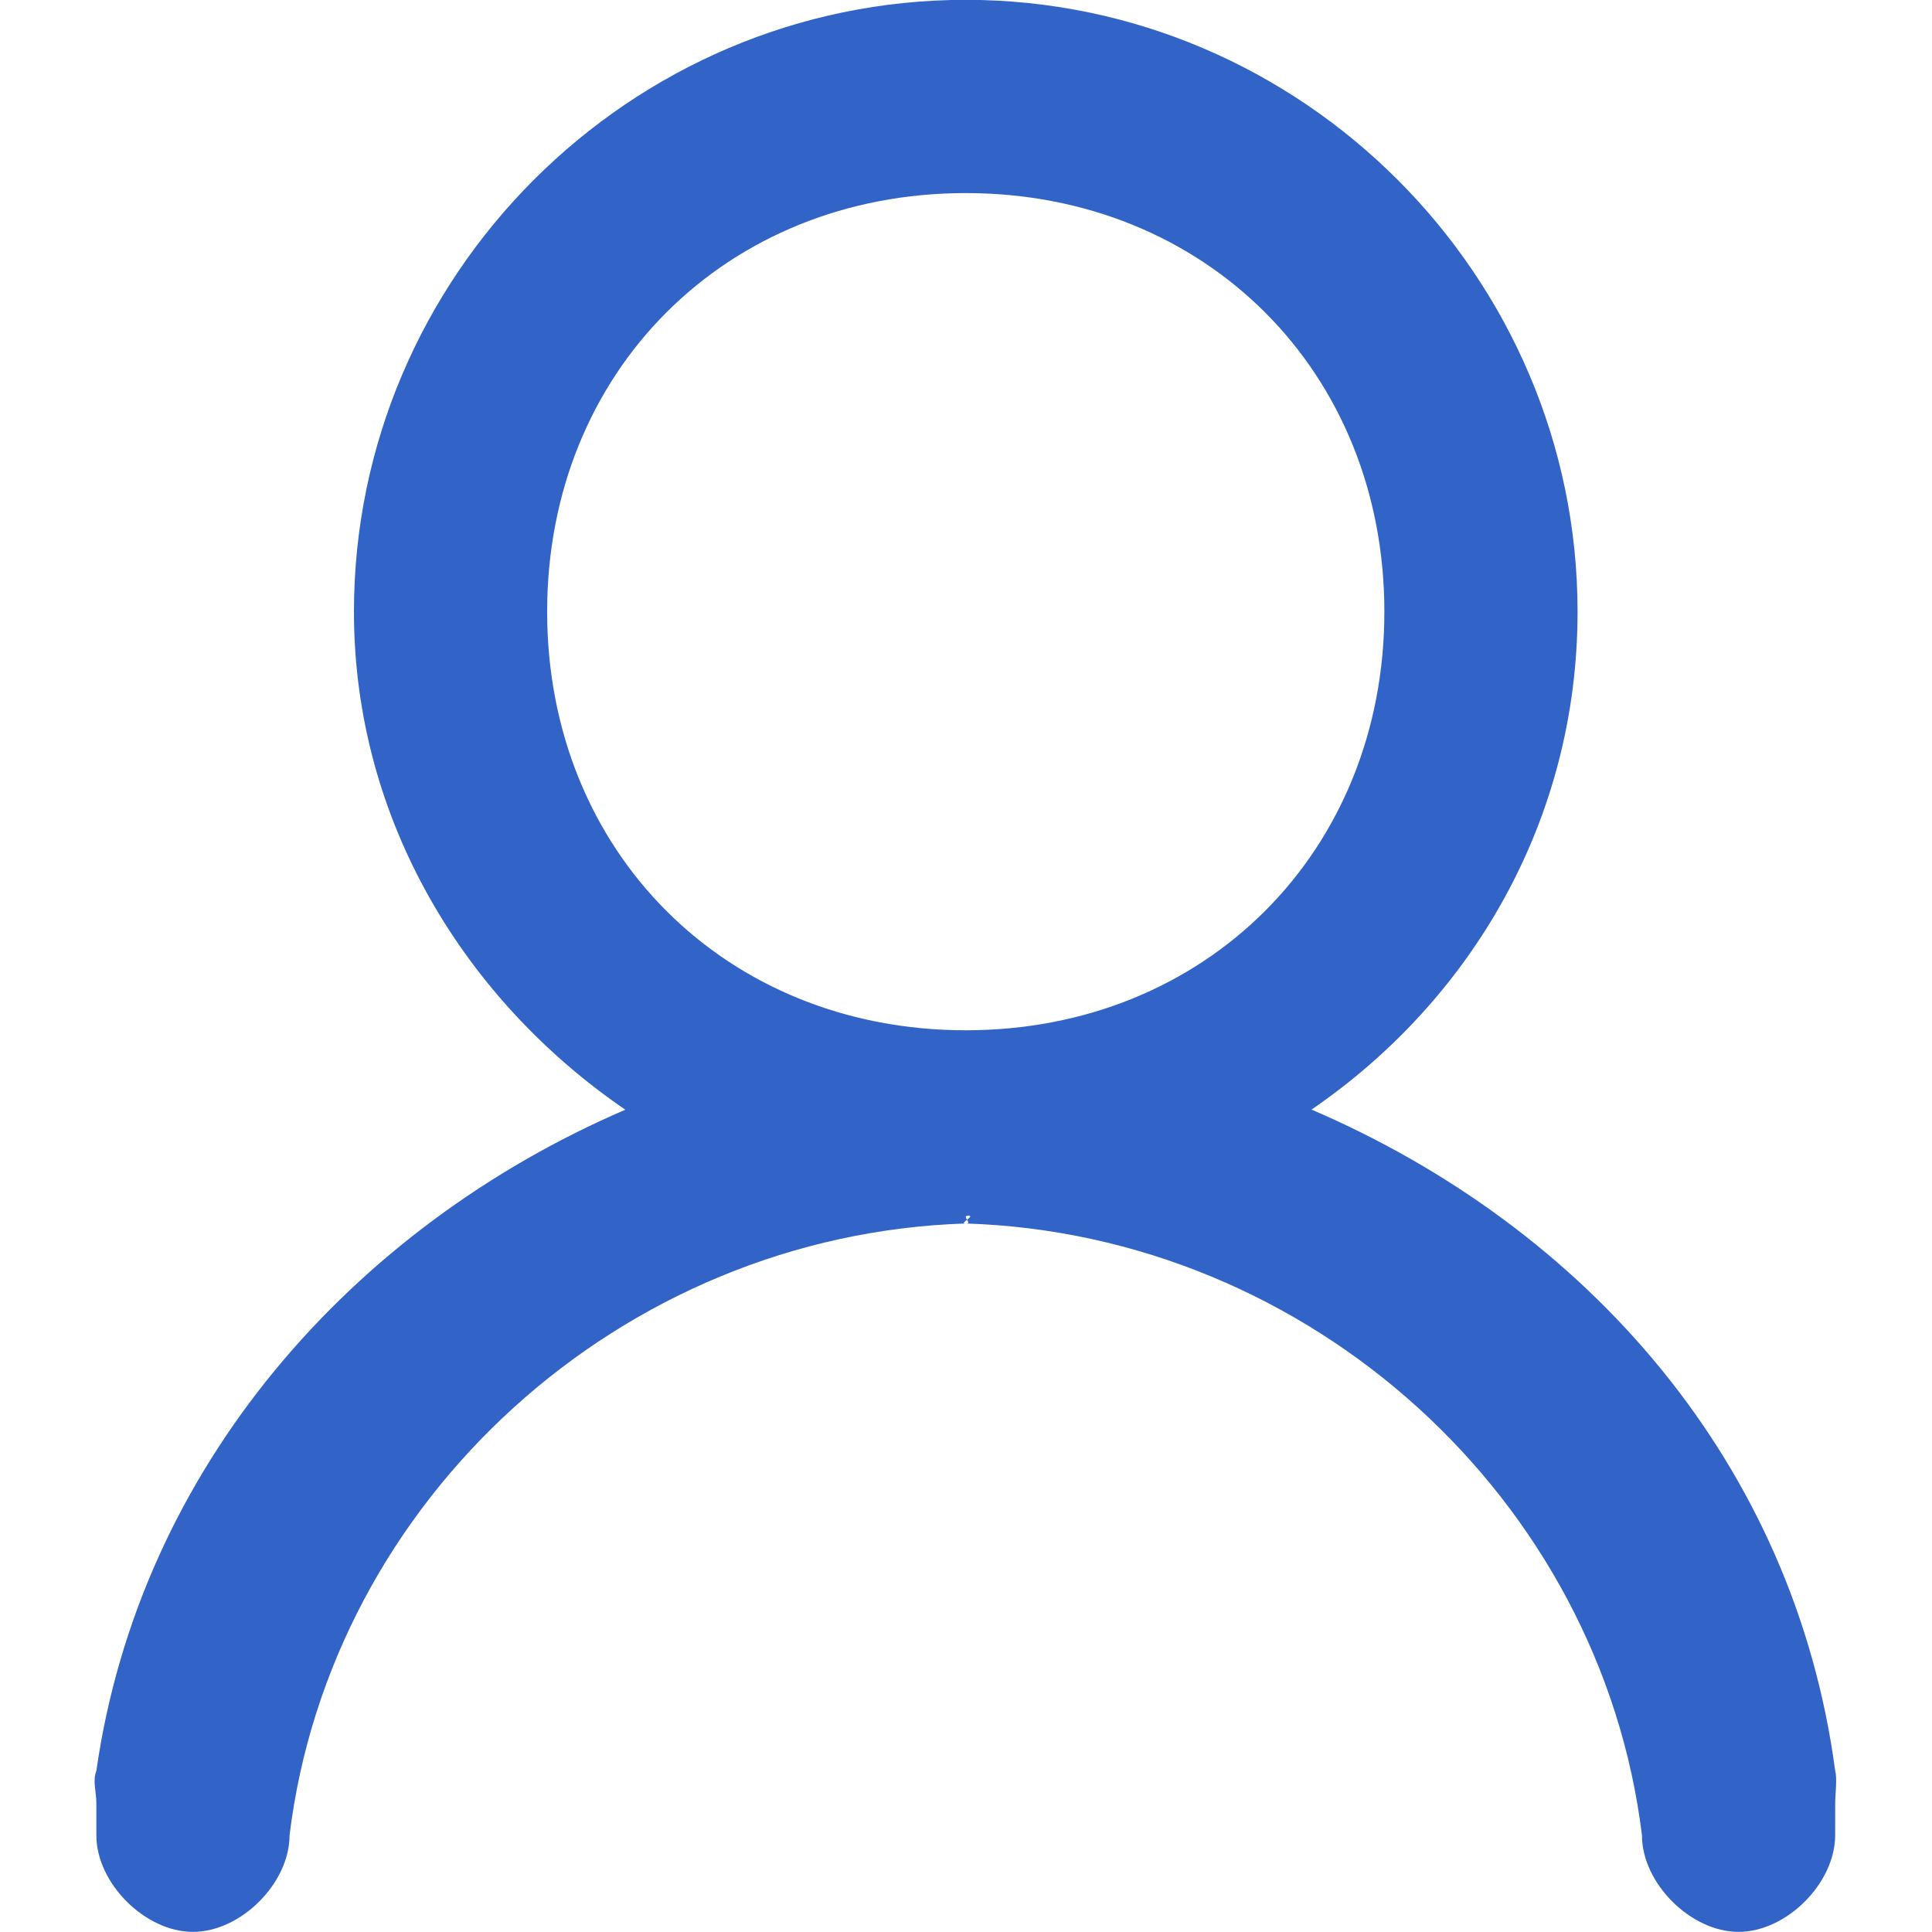
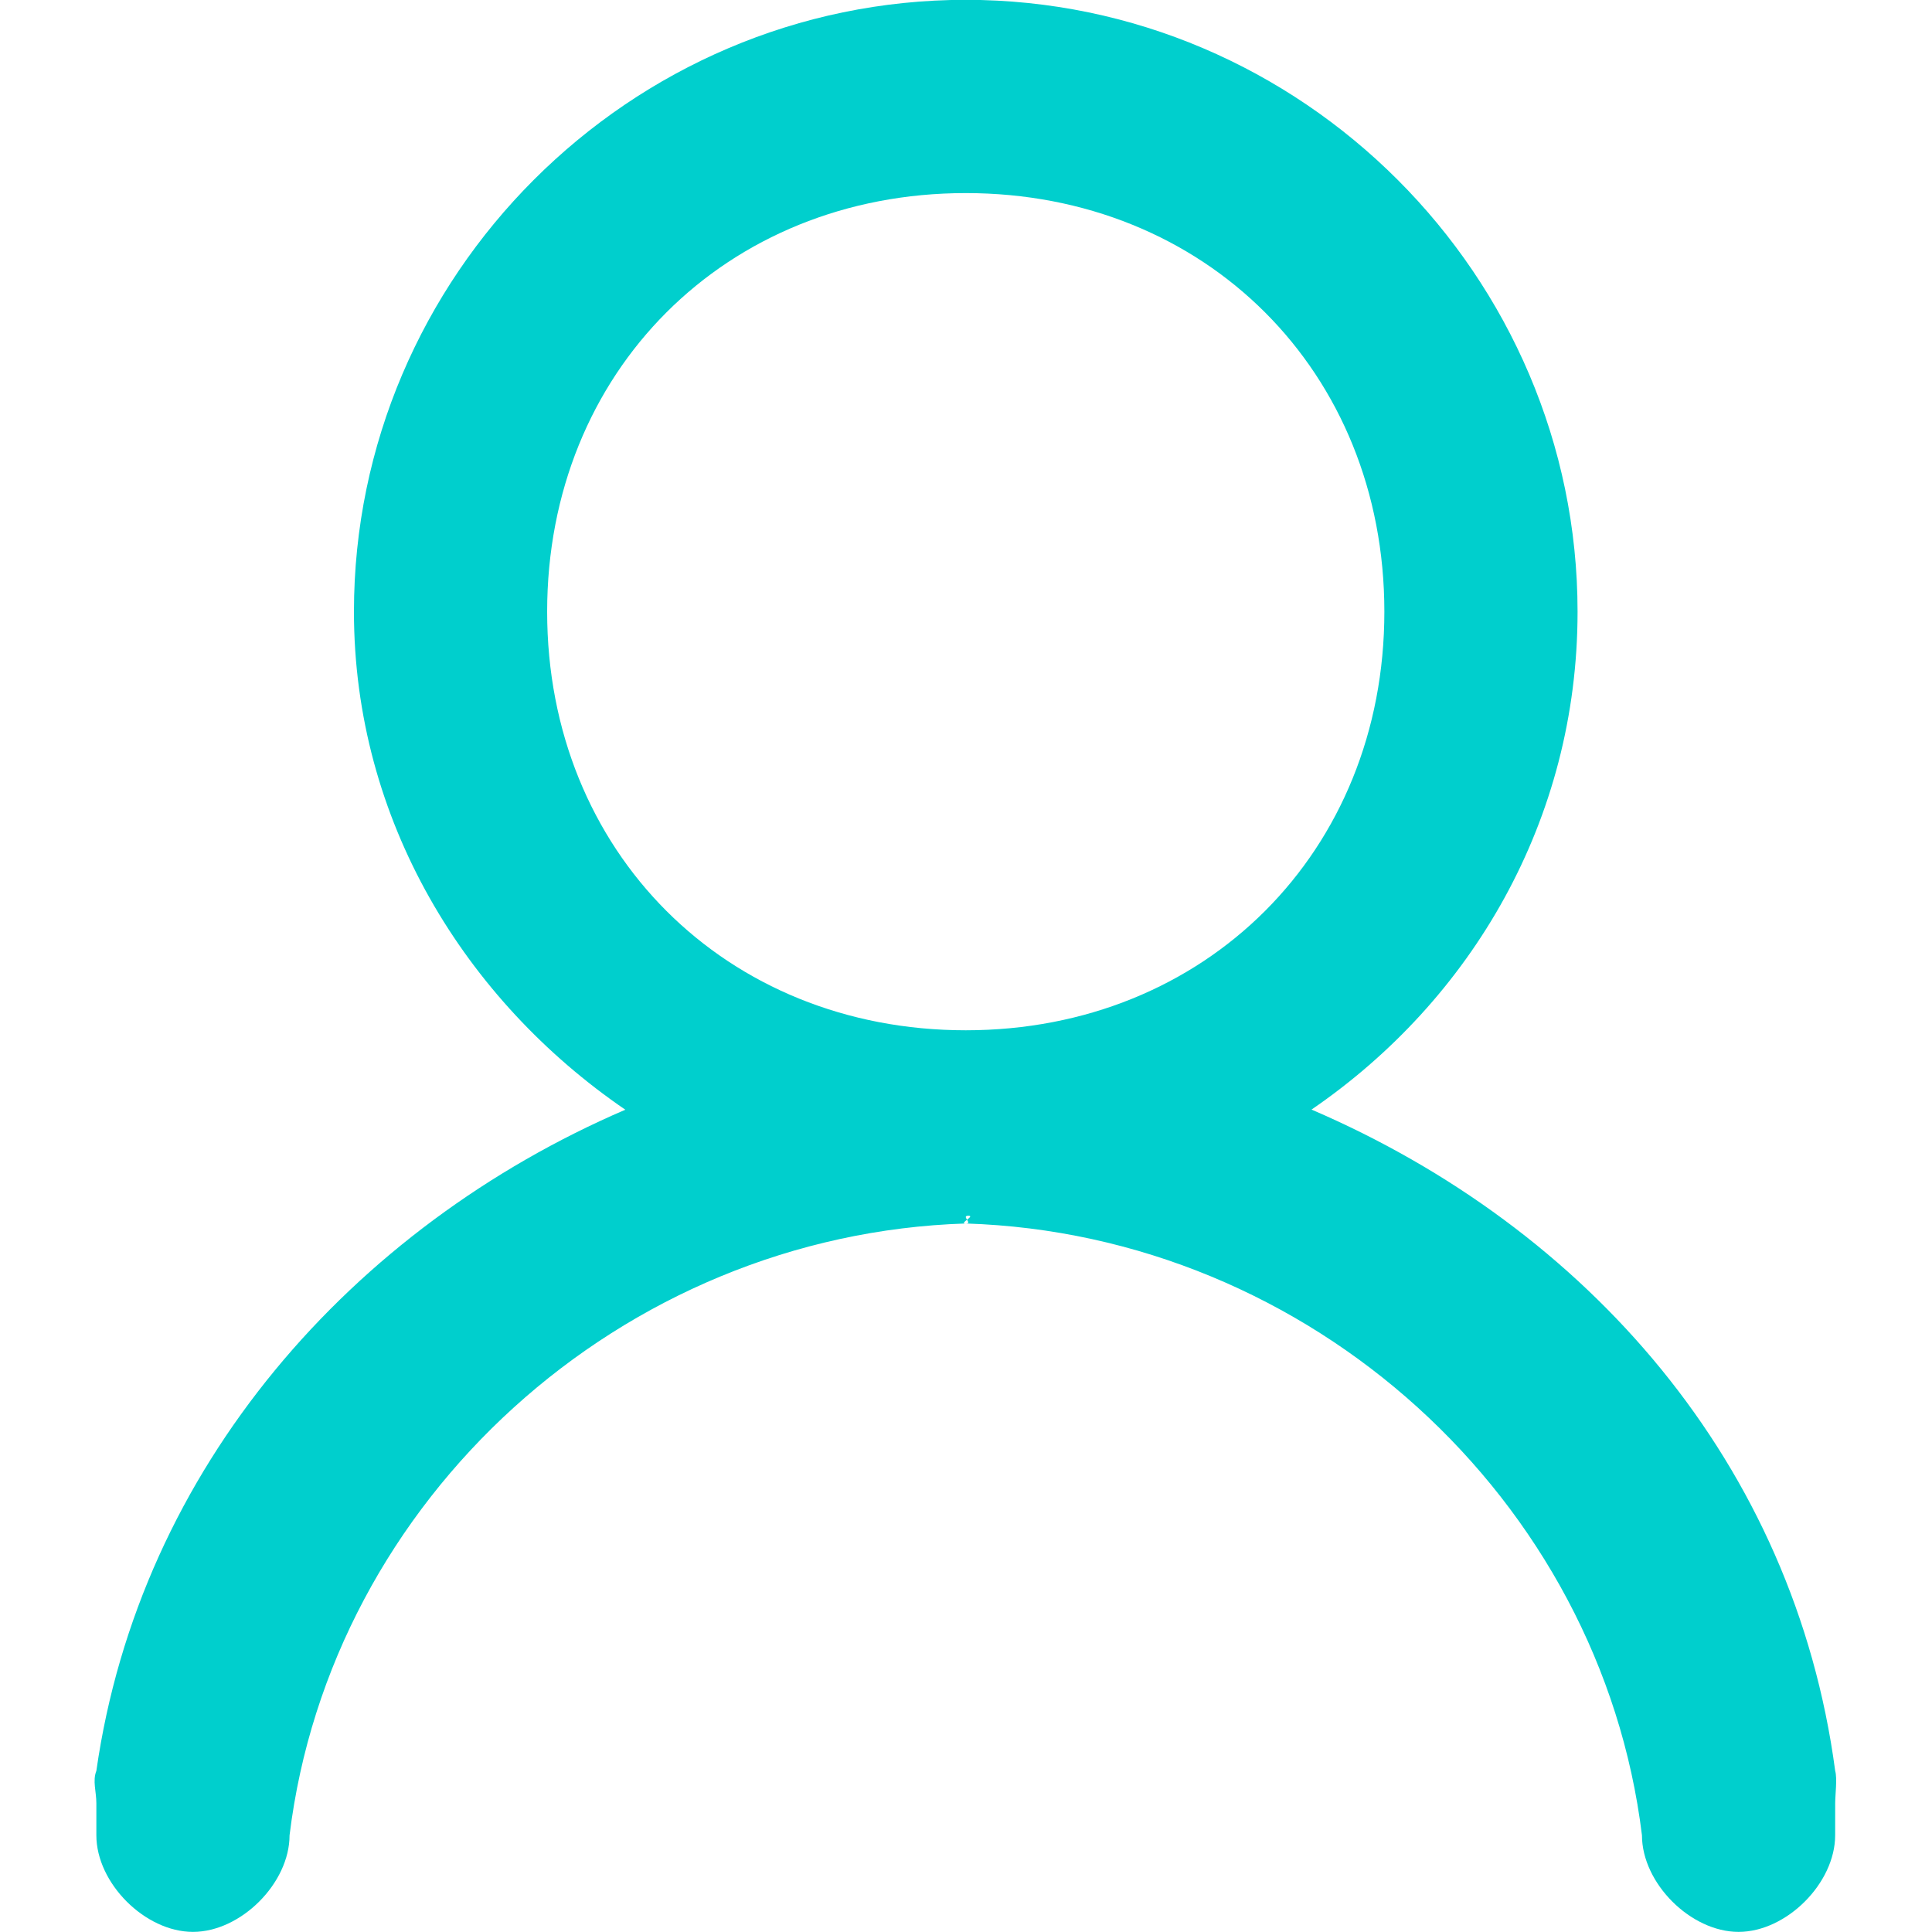
<svg xmlns="http://www.w3.org/2000/svg" viewBox="0 0 1024 1024">
-   <path d="M972.67,972.74c0,25.38-25.81,51.2-51.2,51.2s-51.2-25.82-51.2-51.2h0c-21.81-178.12-175.69-318.49-358.4-324.27-3.95.14,5.34-4.11,1.36-4.11s2.57,4.25-1.36,4.11c-182.69,5.8-336.59,146.16-358.4,324.27h0c0,25.38-25.81,51.2-51.2,51.2s-51.2-25.82-51.2-51.2V955.67c0-6-2.09-11.81,0-17.07,23-161,135.79-288.21,280.36-350.43-84.89-58.06-143.83-153.38-143.83-264,0-178,146.19-324.26,324.27-324.26S836.14,146.17,836.14,324.2c0,110.55-56.19,205.83-141,263.9,146,62.76,255.83,187.53,277.55,350.5,1.15,4,0,12.68,0,17.07ZM733.74,324.2c0-127.16-94.67-221.86-221.87-221.86S290,197,290,324.2s94.67,221.87,221.87,221.87S733.74,451.36,733.74,324.2Z" style="fill:#3264c8;fill-rule:evenodd" />
+   <path d="M972.67,972.74c0,25.38-25.81,51.2-51.2,51.2s-51.2-25.82-51.2-51.2h0c-21.81-178.12-175.69-318.49-358.4-324.27-3.95.14,5.34-4.11,1.36-4.11s2.57,4.25-1.36,4.11c-182.69,5.8-336.59,146.16-358.4,324.27h0c0,25.38-25.81,51.2-51.2,51.2s-51.2-25.82-51.2-51.2V955.67c0-6-2.09-11.81,0-17.07,23-161,135.79-288.21,280.36-350.43-84.89-58.06-143.83-153.38-143.83-264,0-178,146.19-324.26,324.27-324.26S836.14,146.17,836.14,324.2c0,110.55-56.19,205.83-141,263.9,146,62.76,255.83,187.53,277.55,350.5,1.15,4,0,12.68,0,17.07ZM733.74,324.2c0-127.16-94.67-221.86-221.87-221.86S290,197,290,324.2s94.67,221.87,221.87,221.87S733.74,451.36,733.74,324.2Z" style="fill:#00cfcd;fill-rule:evenodd" />
</svg>
